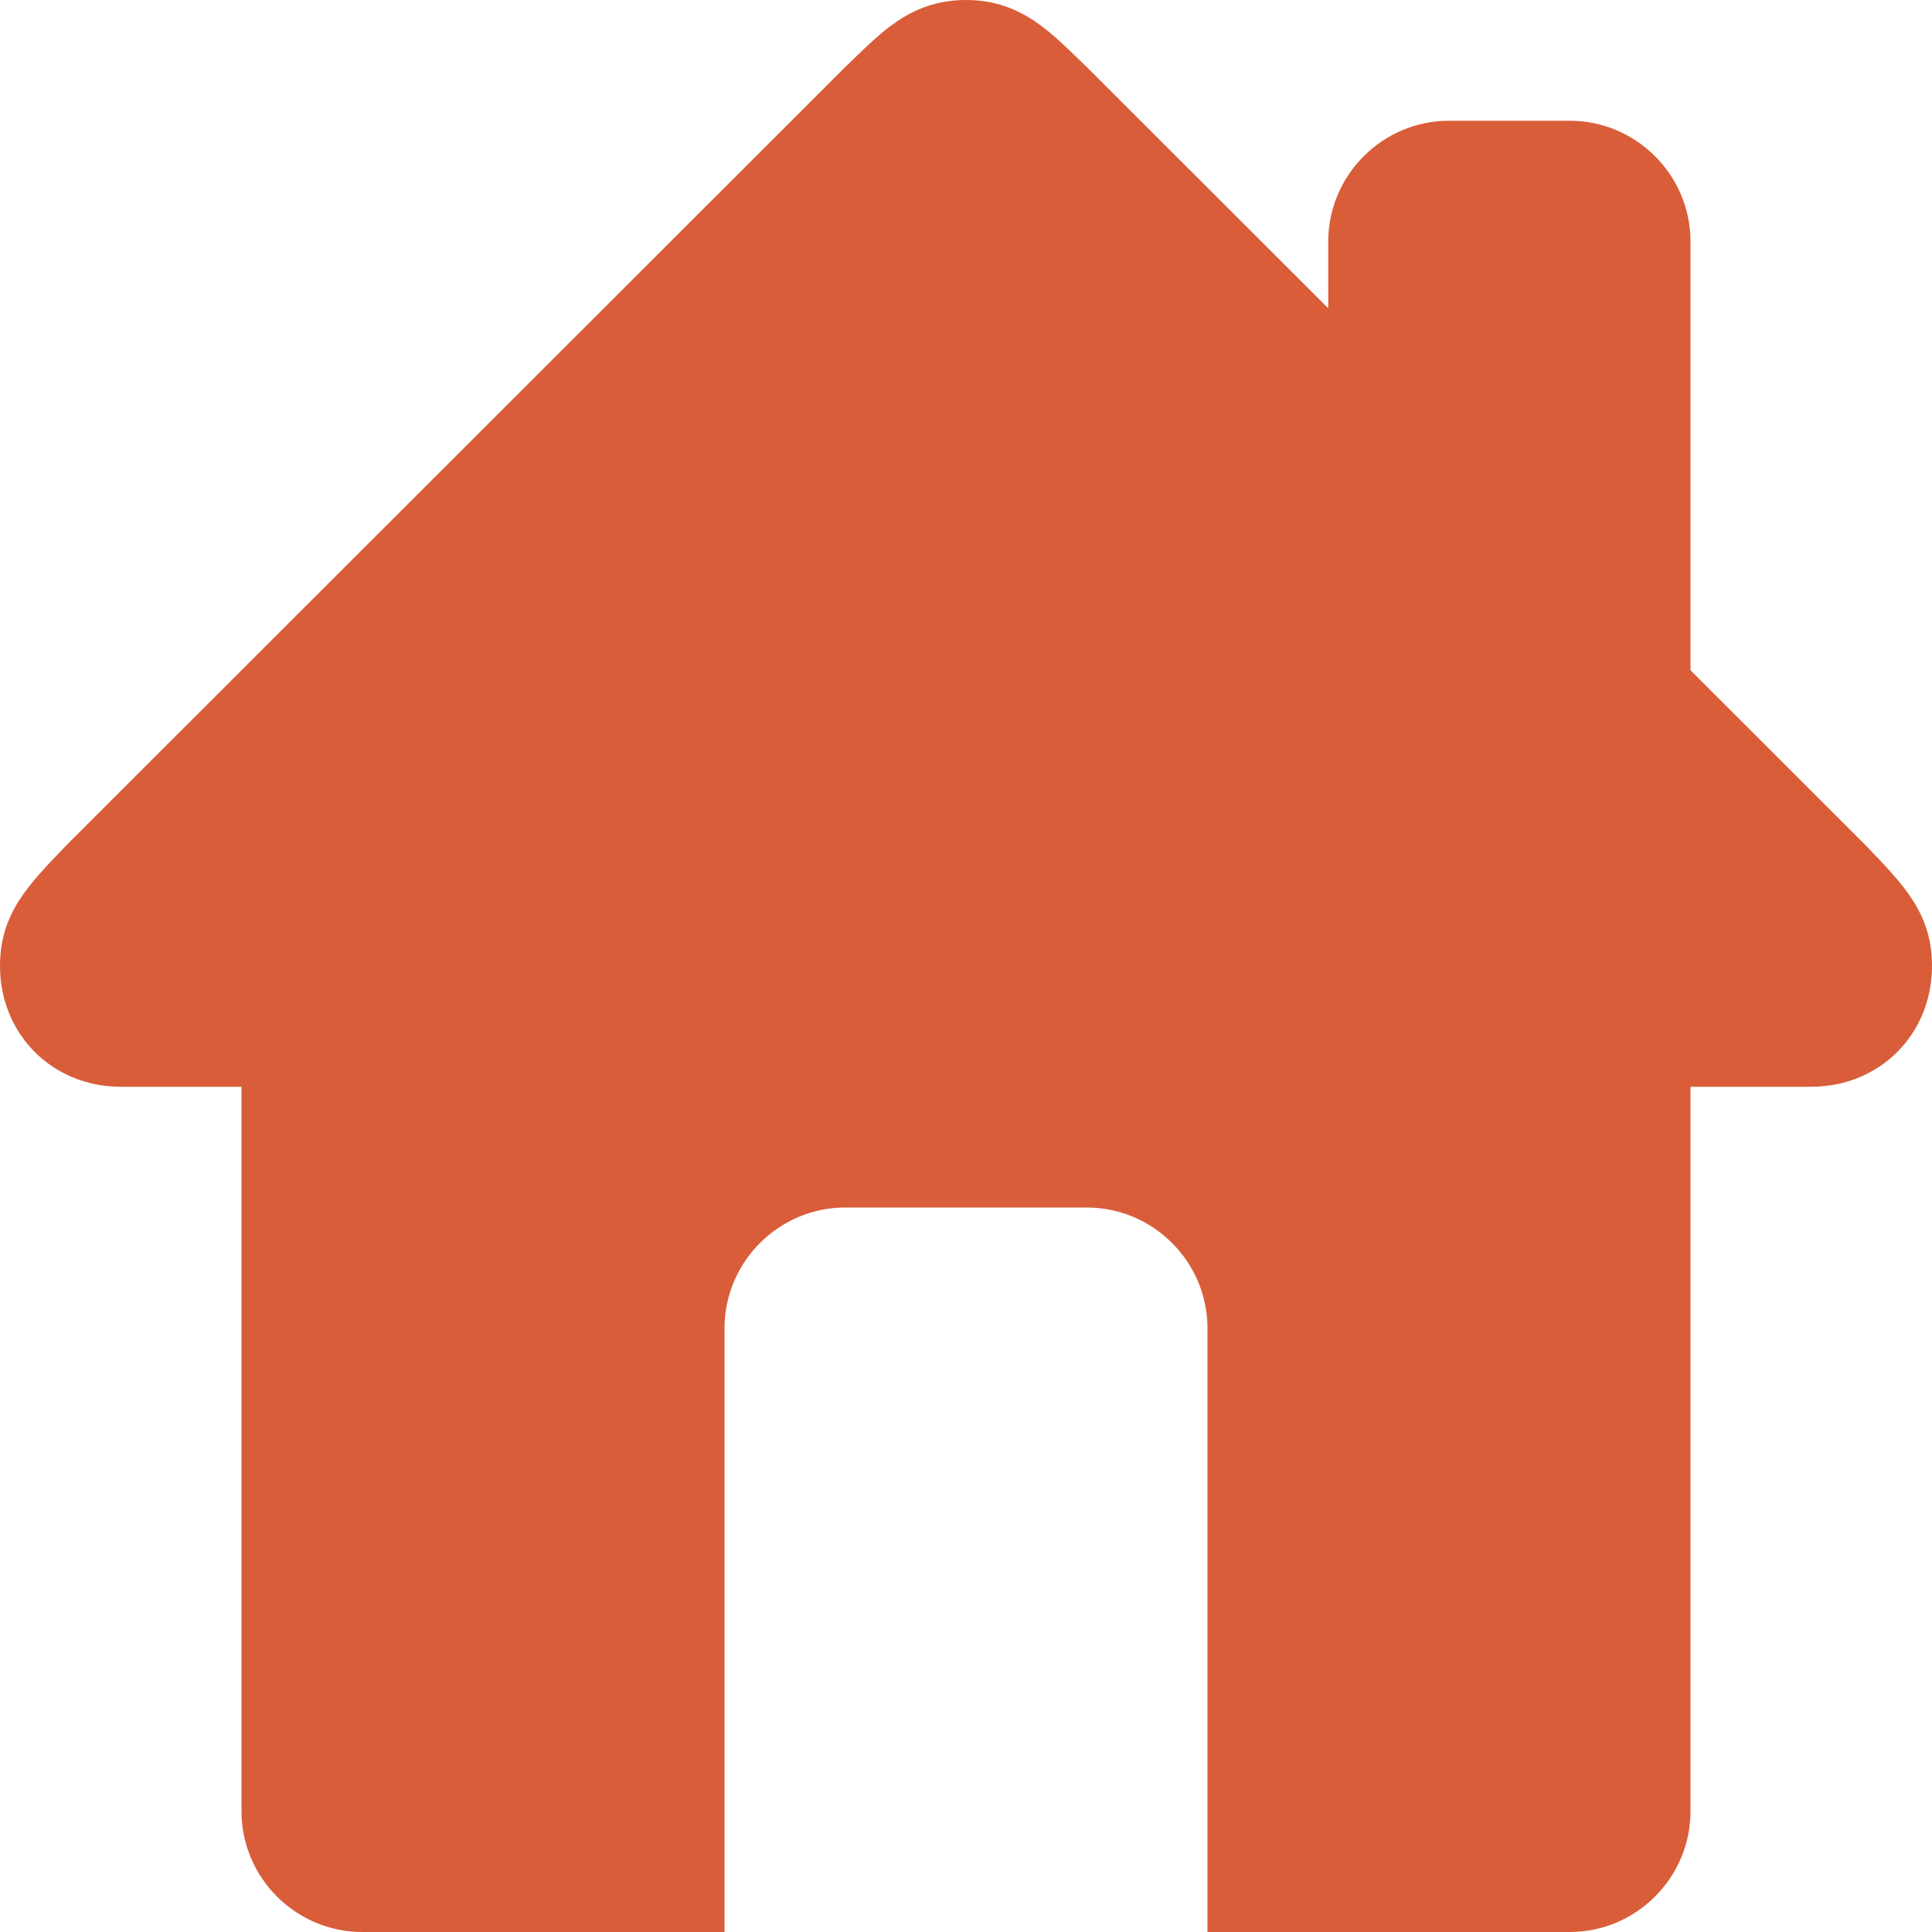
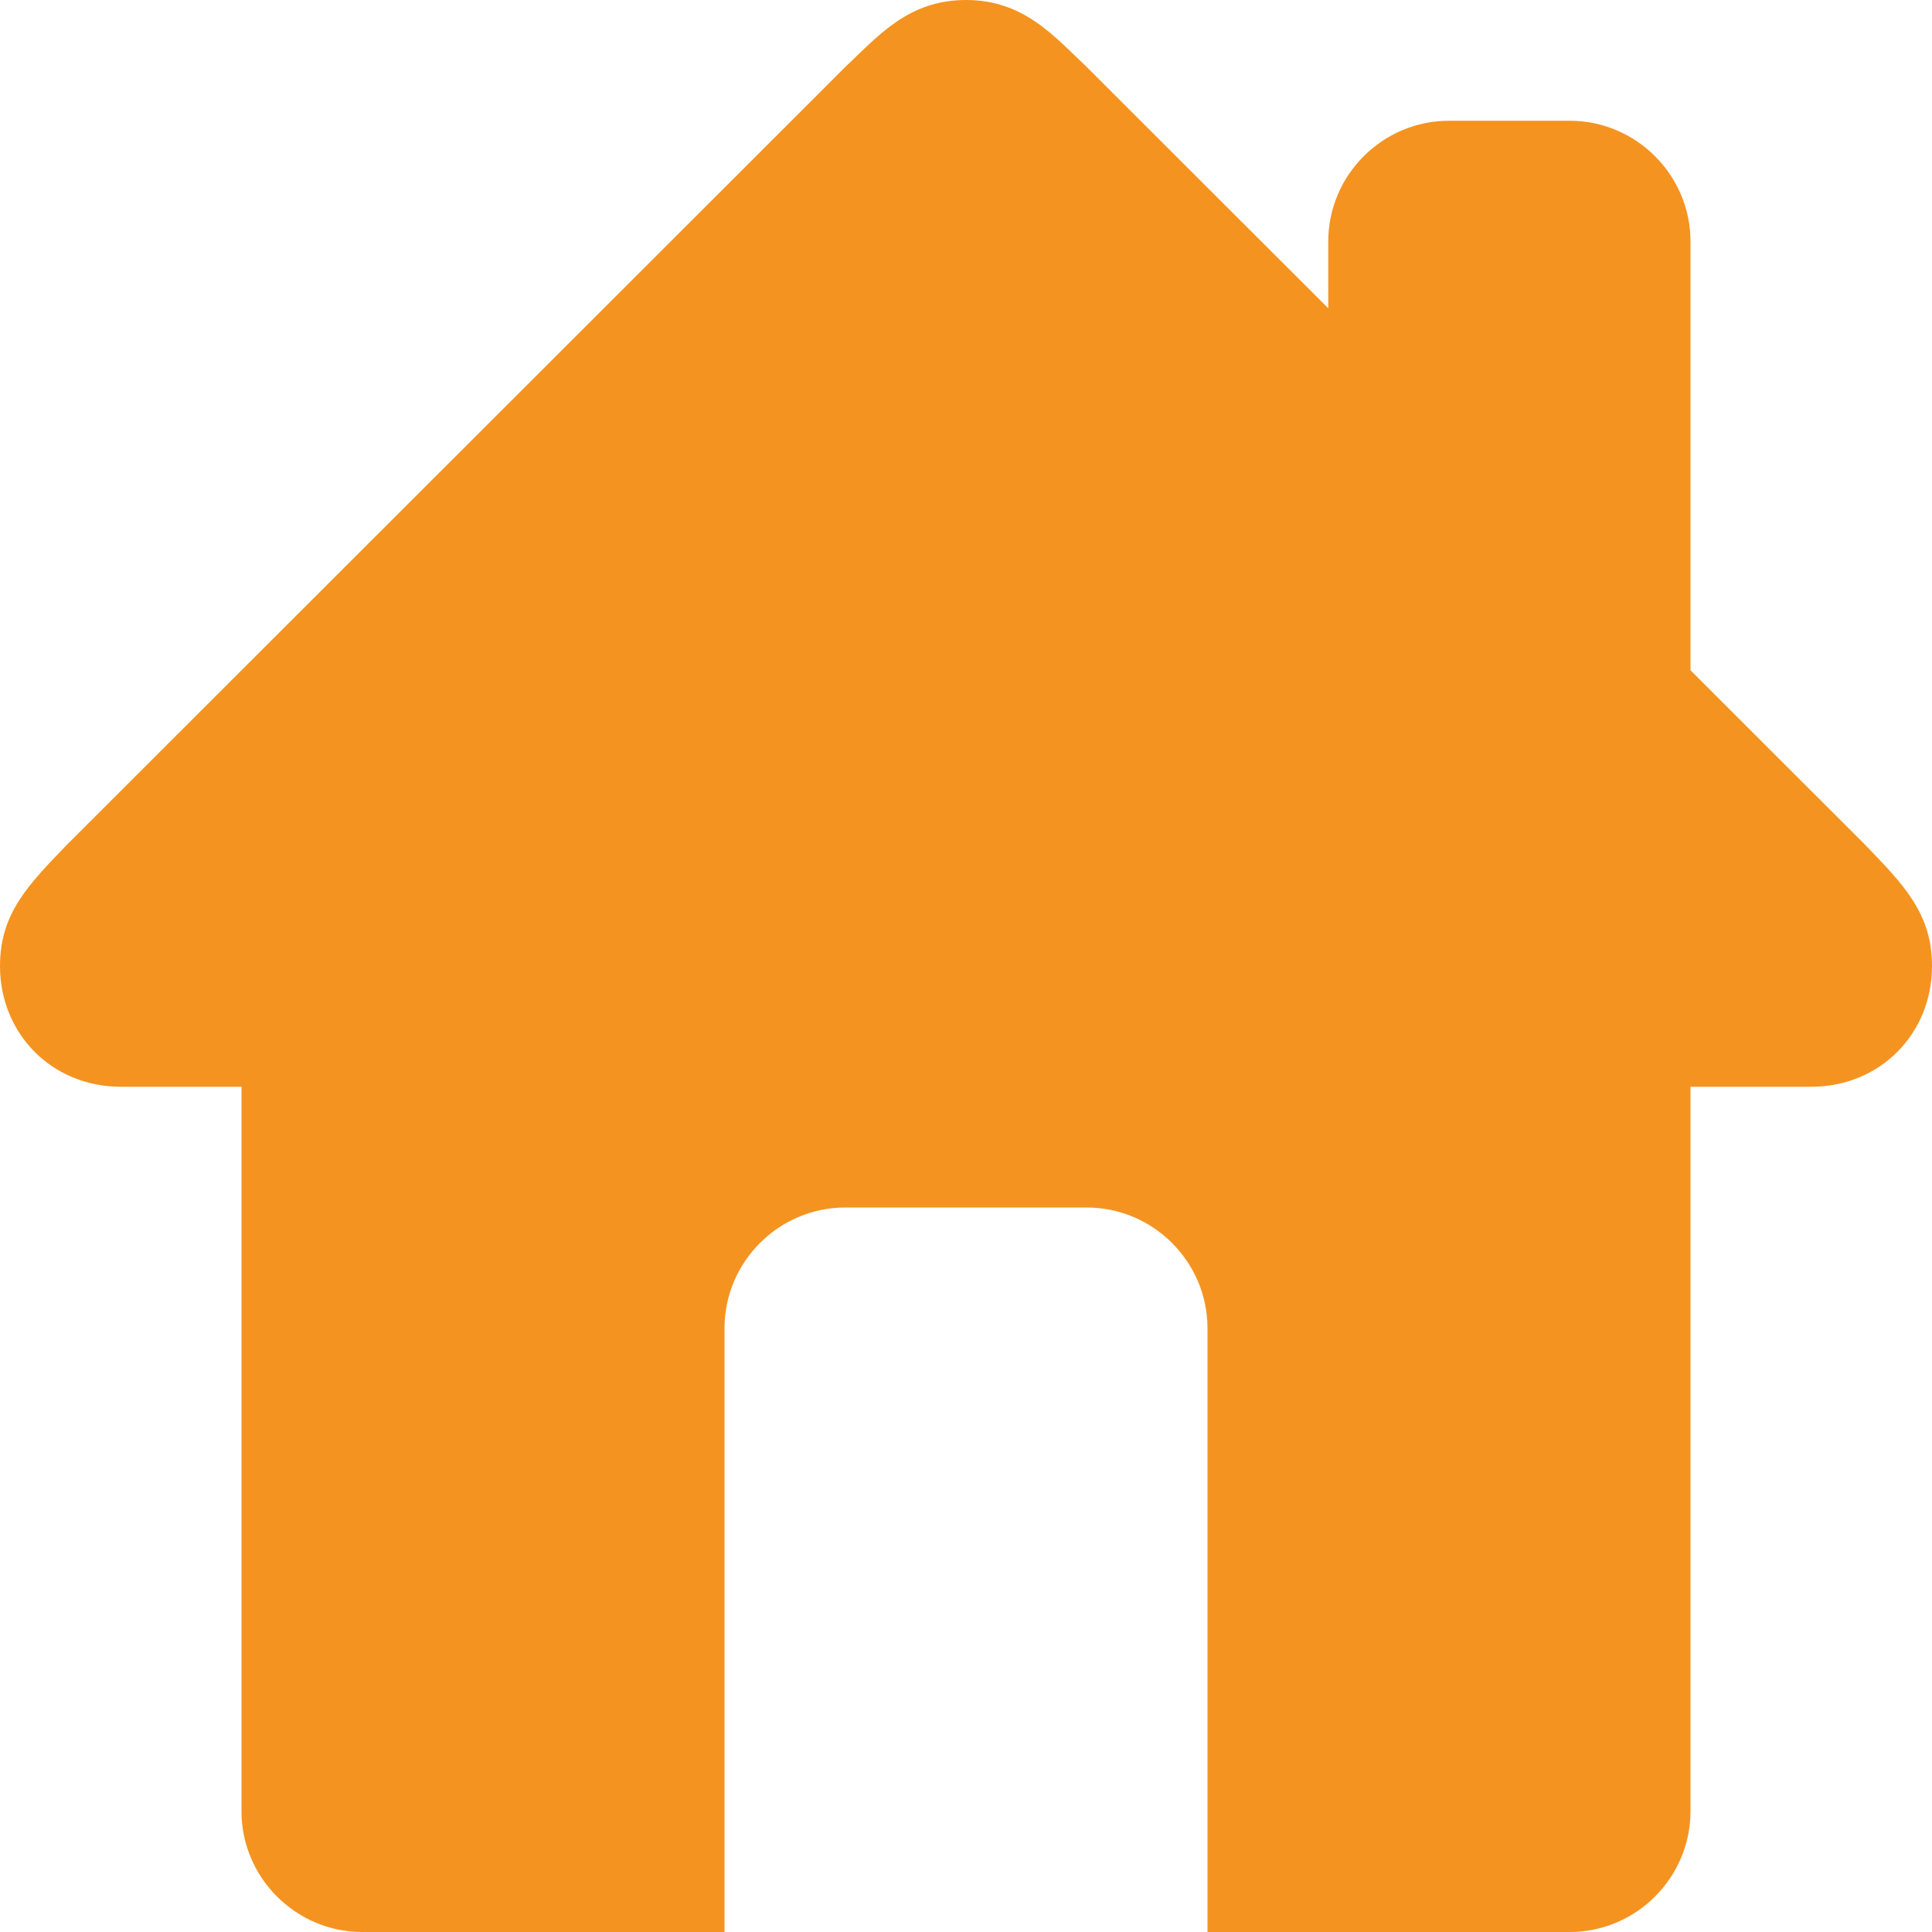
<svg xmlns="http://www.w3.org/2000/svg" width="16" height="16">
  <g>
    <rect fill="none" id="canvas_background" height="402" width="582" y="-1" x="-1" />
  </g>
  <g>
-     <path fill="#d95d39" id="svg_1" d="m15.45,7l-1.45,-1.449l0,-3.551c0,-0.55 -0.45,-1 -1,-1l-1,0c-0.55,0 -1,0.45 -1,1l0,0.553l-2,-1.998c-0.273,-0.258 -0.523,-0.555 -1,-0.555s-0.727,0.297 -1,0.555l-6.45,6.445c-0.312,0.325 -0.55,0.562 -0.55,1c0,0.563 0.432,1 1,1l1,0l0,6c0,0.55 0.45,1 1,1l3,0l0,-5c0,-0.55 0.45,-1 1,-1l2,0c0.55,0 1,0.45 1,1l0,5l3,0c0.55,0 1,-0.45 1,-1l0,-6l1,0c0.568,0 1,-0.437 1,-1c0,-0.438 -0.238,-0.675 -0.55,-1z" />
+     <path fill="#F59320" id="svg_1" d="m15.45,7l-1.45,-1.449l0,-3.551c0,-0.55 -0.45,-1 -1,-1l-1,0c-0.55,0 -1,0.45 -1,1l0,0.553l-2,-1.998c-0.273,-0.258 -0.523,-0.555 -1,-0.555s-0.727,0.297 -1,0.555l-6.45,6.445c-0.312,0.325 -0.55,0.562 -0.55,1c0,0.563 0.432,1 1,1l1,0l0,6c0,0.55 0.45,1 1,1l3,0l0,-5c0,-0.55 0.45,-1 1,-1l2,0c0.55,0 1,0.45 1,1l0,5l3,0c0.55,0 1,-0.45 1,-1l0,-6l1,0c0.568,0 1,-0.437 1,-1c0,-0.438 -0.238,-0.675 -0.55,-1z" />
  </g>
</svg>
